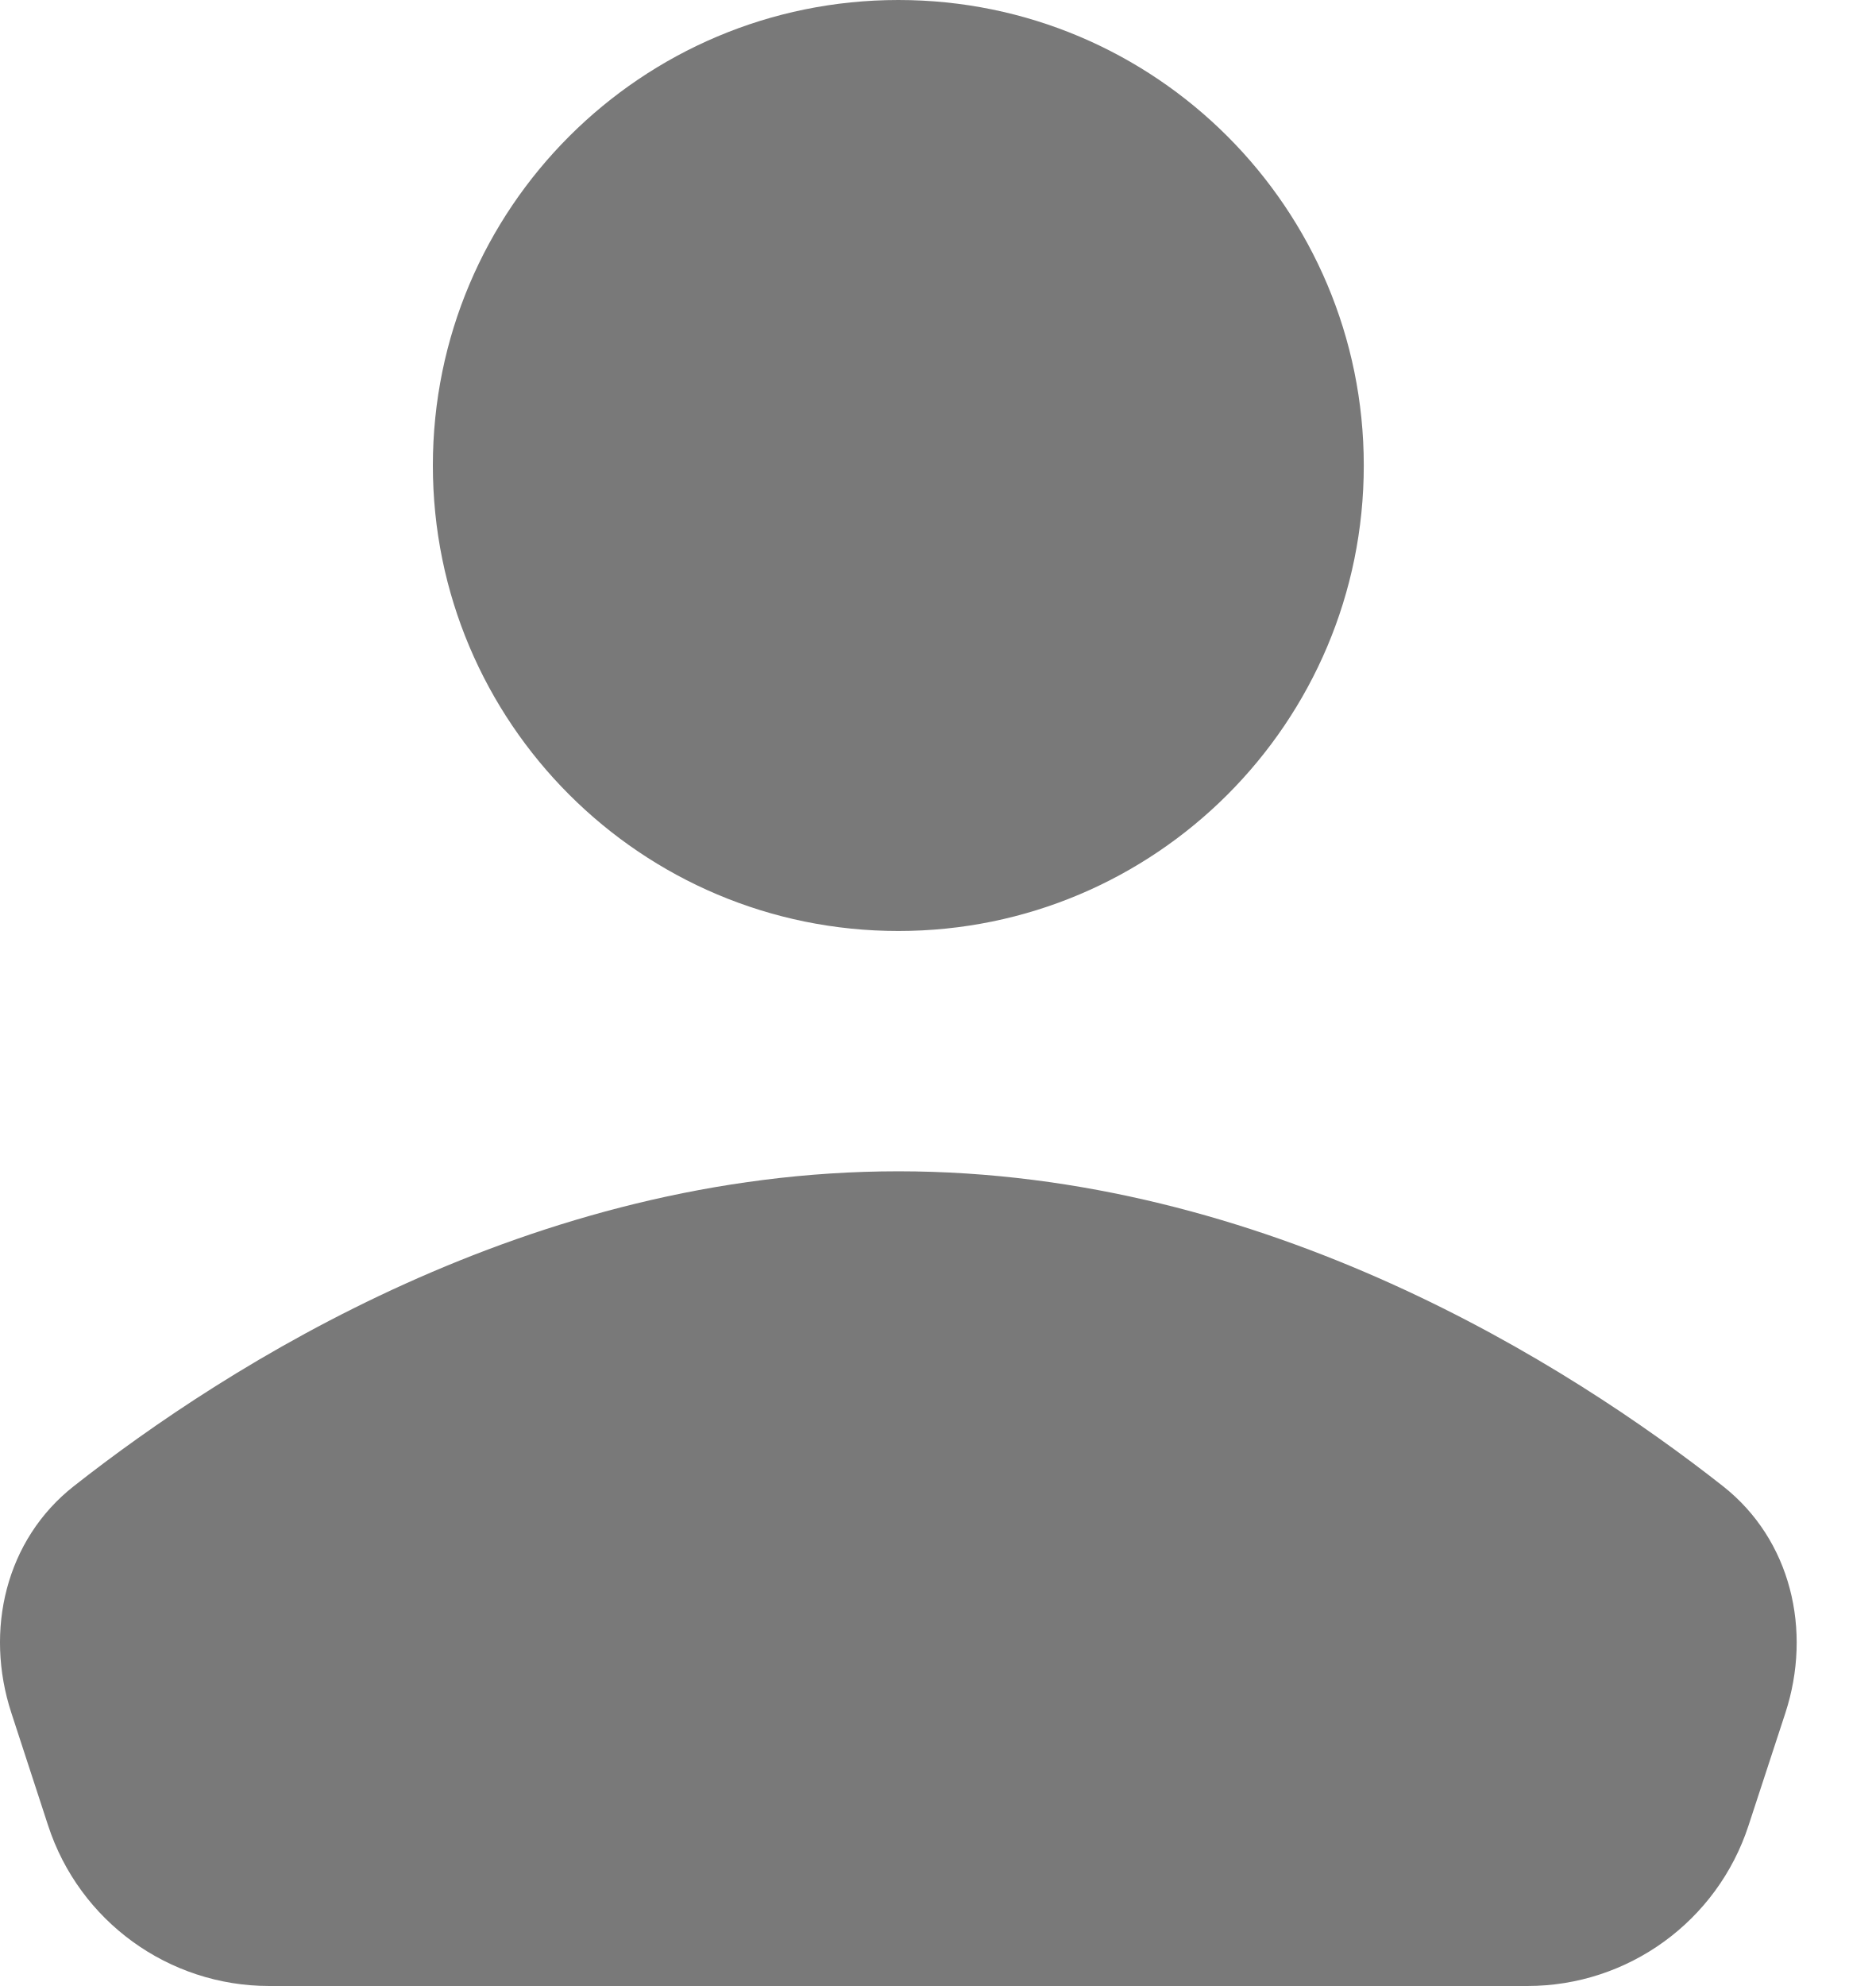
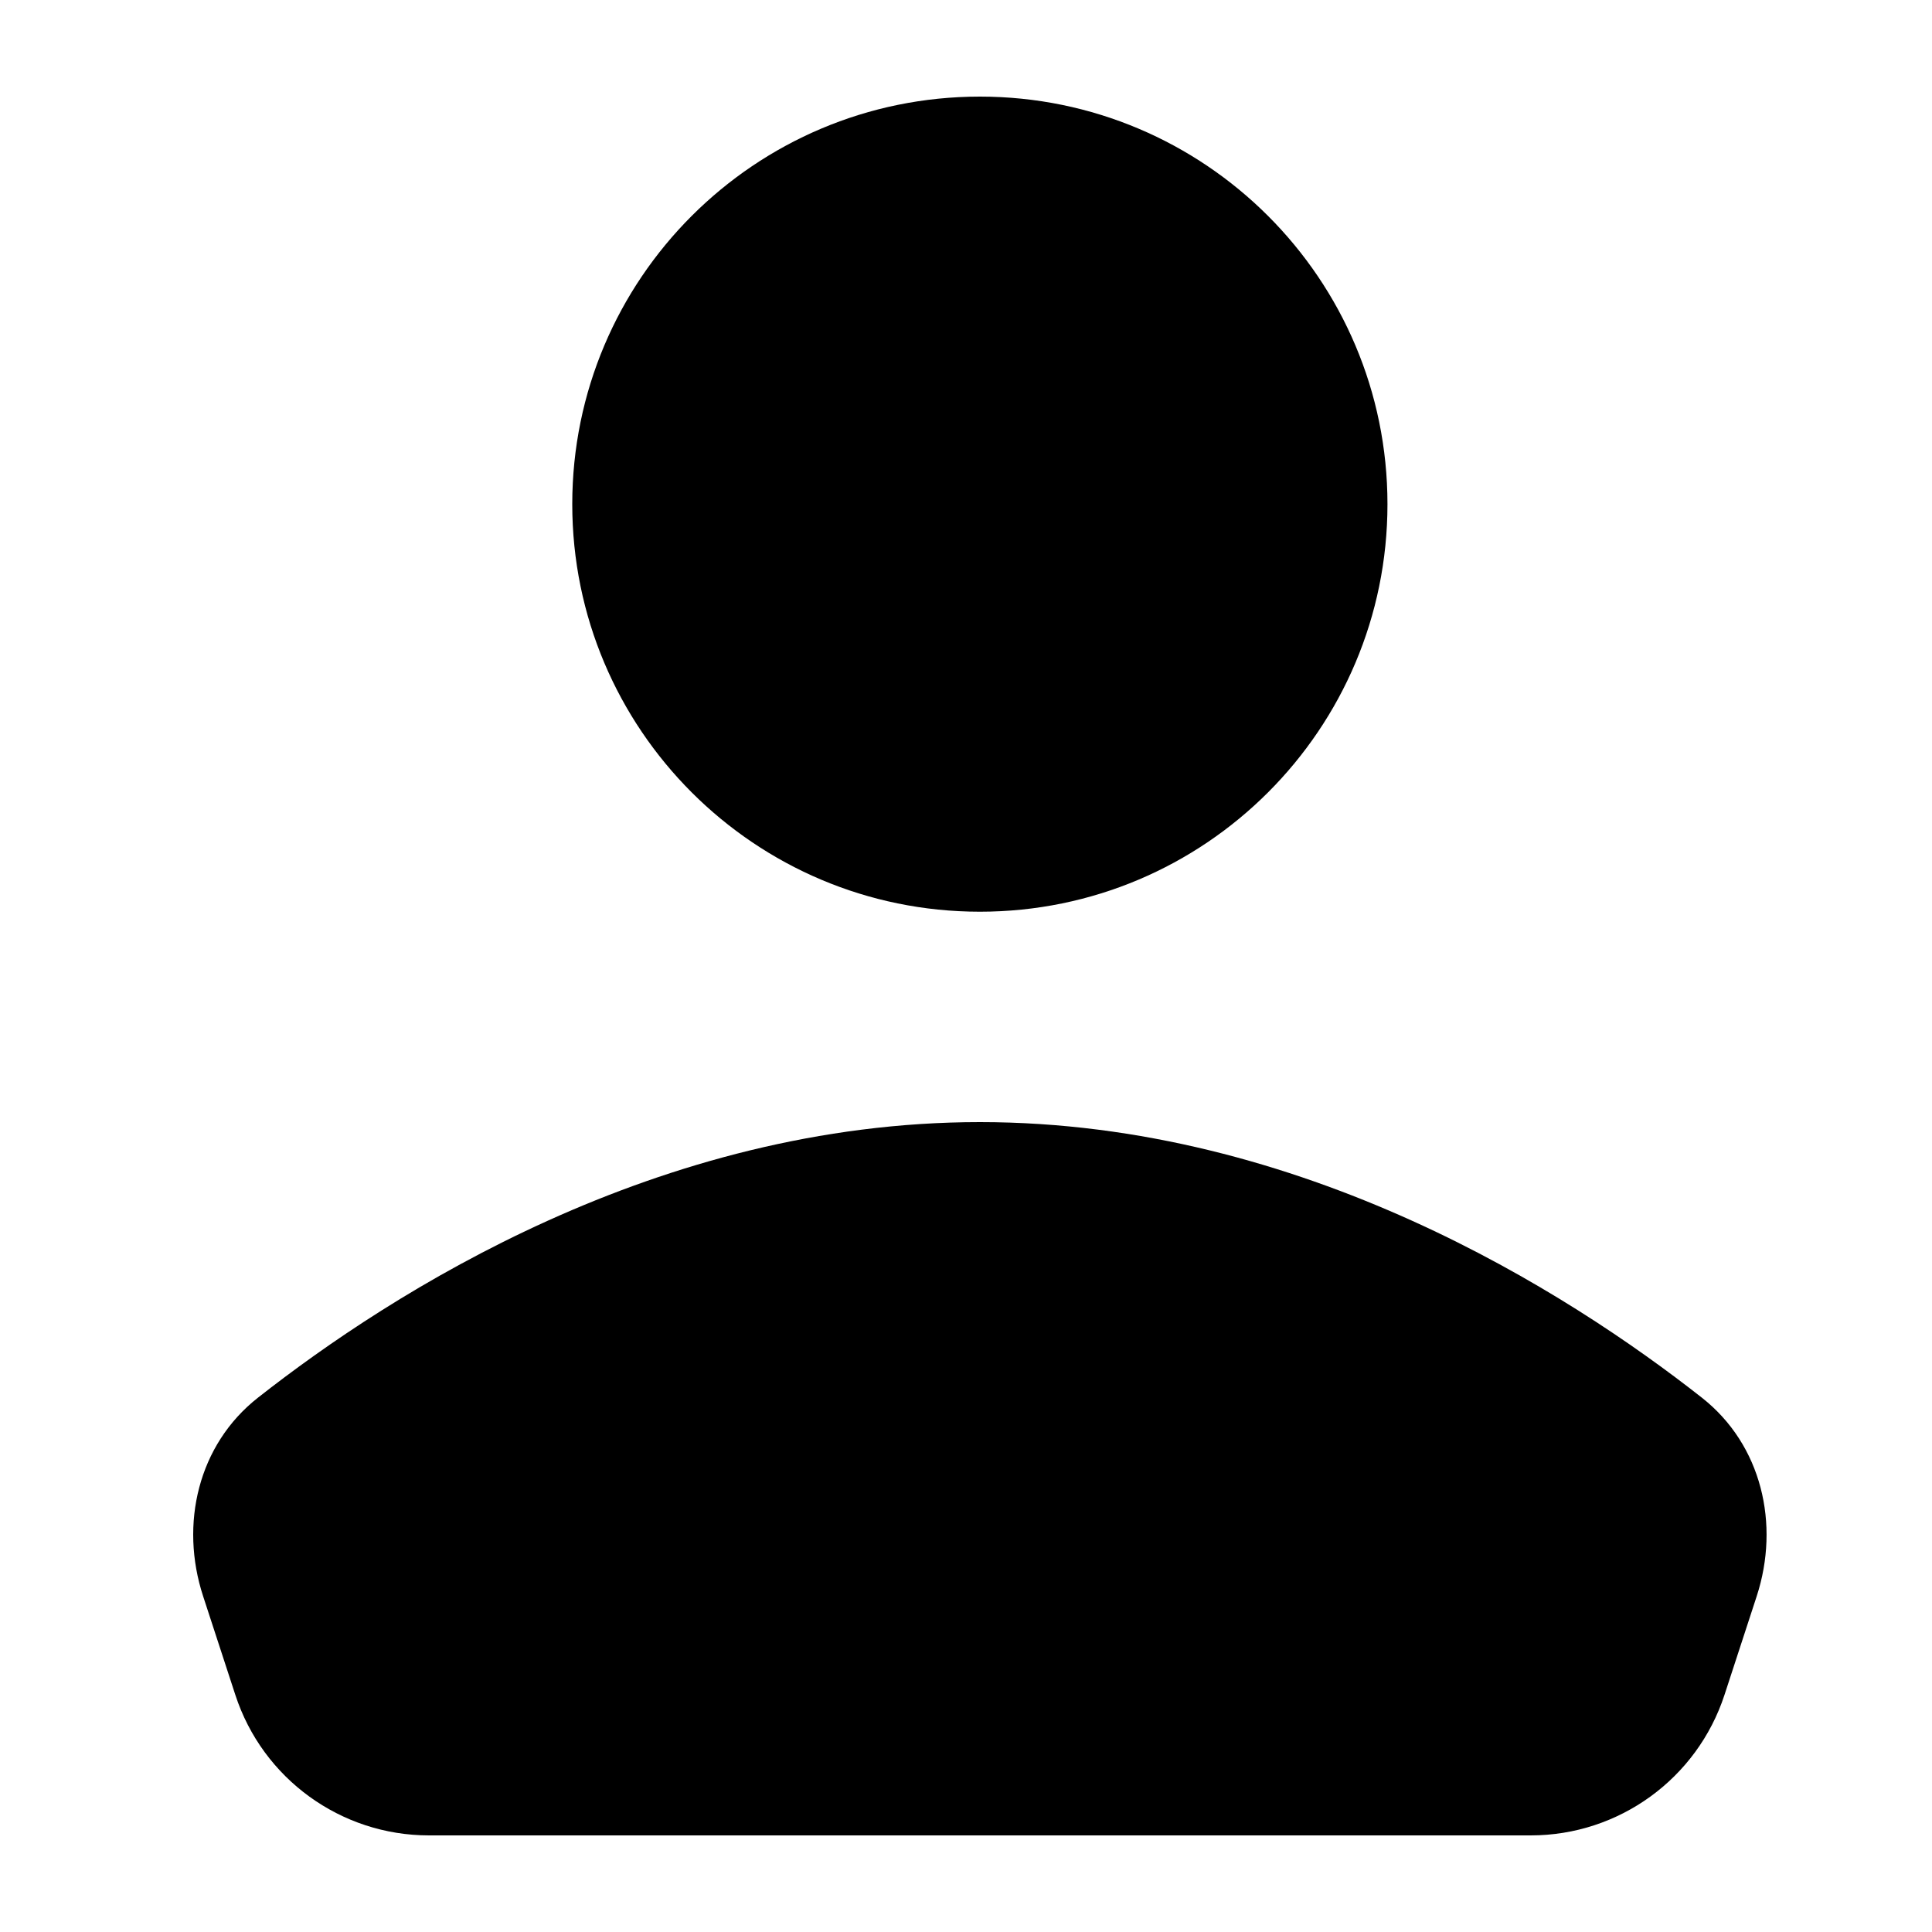
- <svg xmlns="http://www.w3.org/2000/svg" width="17" height="18" viewBox="0 0 17 18" fill="none">
-   <path d="M12.363 4.219C12.363 6.549 10.474 8.438 8.144 8.438C5.813 8.438 3.924 6.549 3.924 4.219C3.924 1.889 5.813 0 8.144 0C10.474 0 12.363 1.889 12.363 4.219Z" fill="#797979" />
-   <path d="M0.67 13.469C2.055 12.38 4.811 10.616 8.144 10.616C11.476 10.616 14.233 12.38 15.618 13.469C16.236 13.955 16.429 14.777 16.185 15.525L15.851 16.545C15.568 17.413 14.759 18 13.846 18H2.441C1.528 18 0.719 17.413 0.436 16.545L0.103 15.525C-0.142 14.777 0.051 13.955 0.67 13.469Z" fill="#797979" />
+ <svg xmlns="http://www.w3.org/2000/svg" width="20" height="20" viewBox="0 0 20 20" fill="none">
+   <path d="M14.363 5.219C14.363 7.549 12.474 9.438 10.144 9.438C7.813 9.438 5.924 7.549 5.924 5.219C5.924 2.889 7.813 1 10.144 1C12.474 1 14.363 2.889 14.363 5.219Z" fill="black" />
+   <path d="M2.67 14.469C4.055 13.38 6.811 11.616 10.144 11.616C13.476 11.616 16.233 13.38 17.618 14.469C18.236 14.955 18.429 15.777 18.185 16.525L17.852 17.545C17.568 18.413 16.759 19 15.846 19H4.441C3.528 19 2.719 18.413 2.436 17.545L2.103 16.525C1.858 15.777 2.051 14.955 2.67 14.469Z" fill="black" />
</svg>
